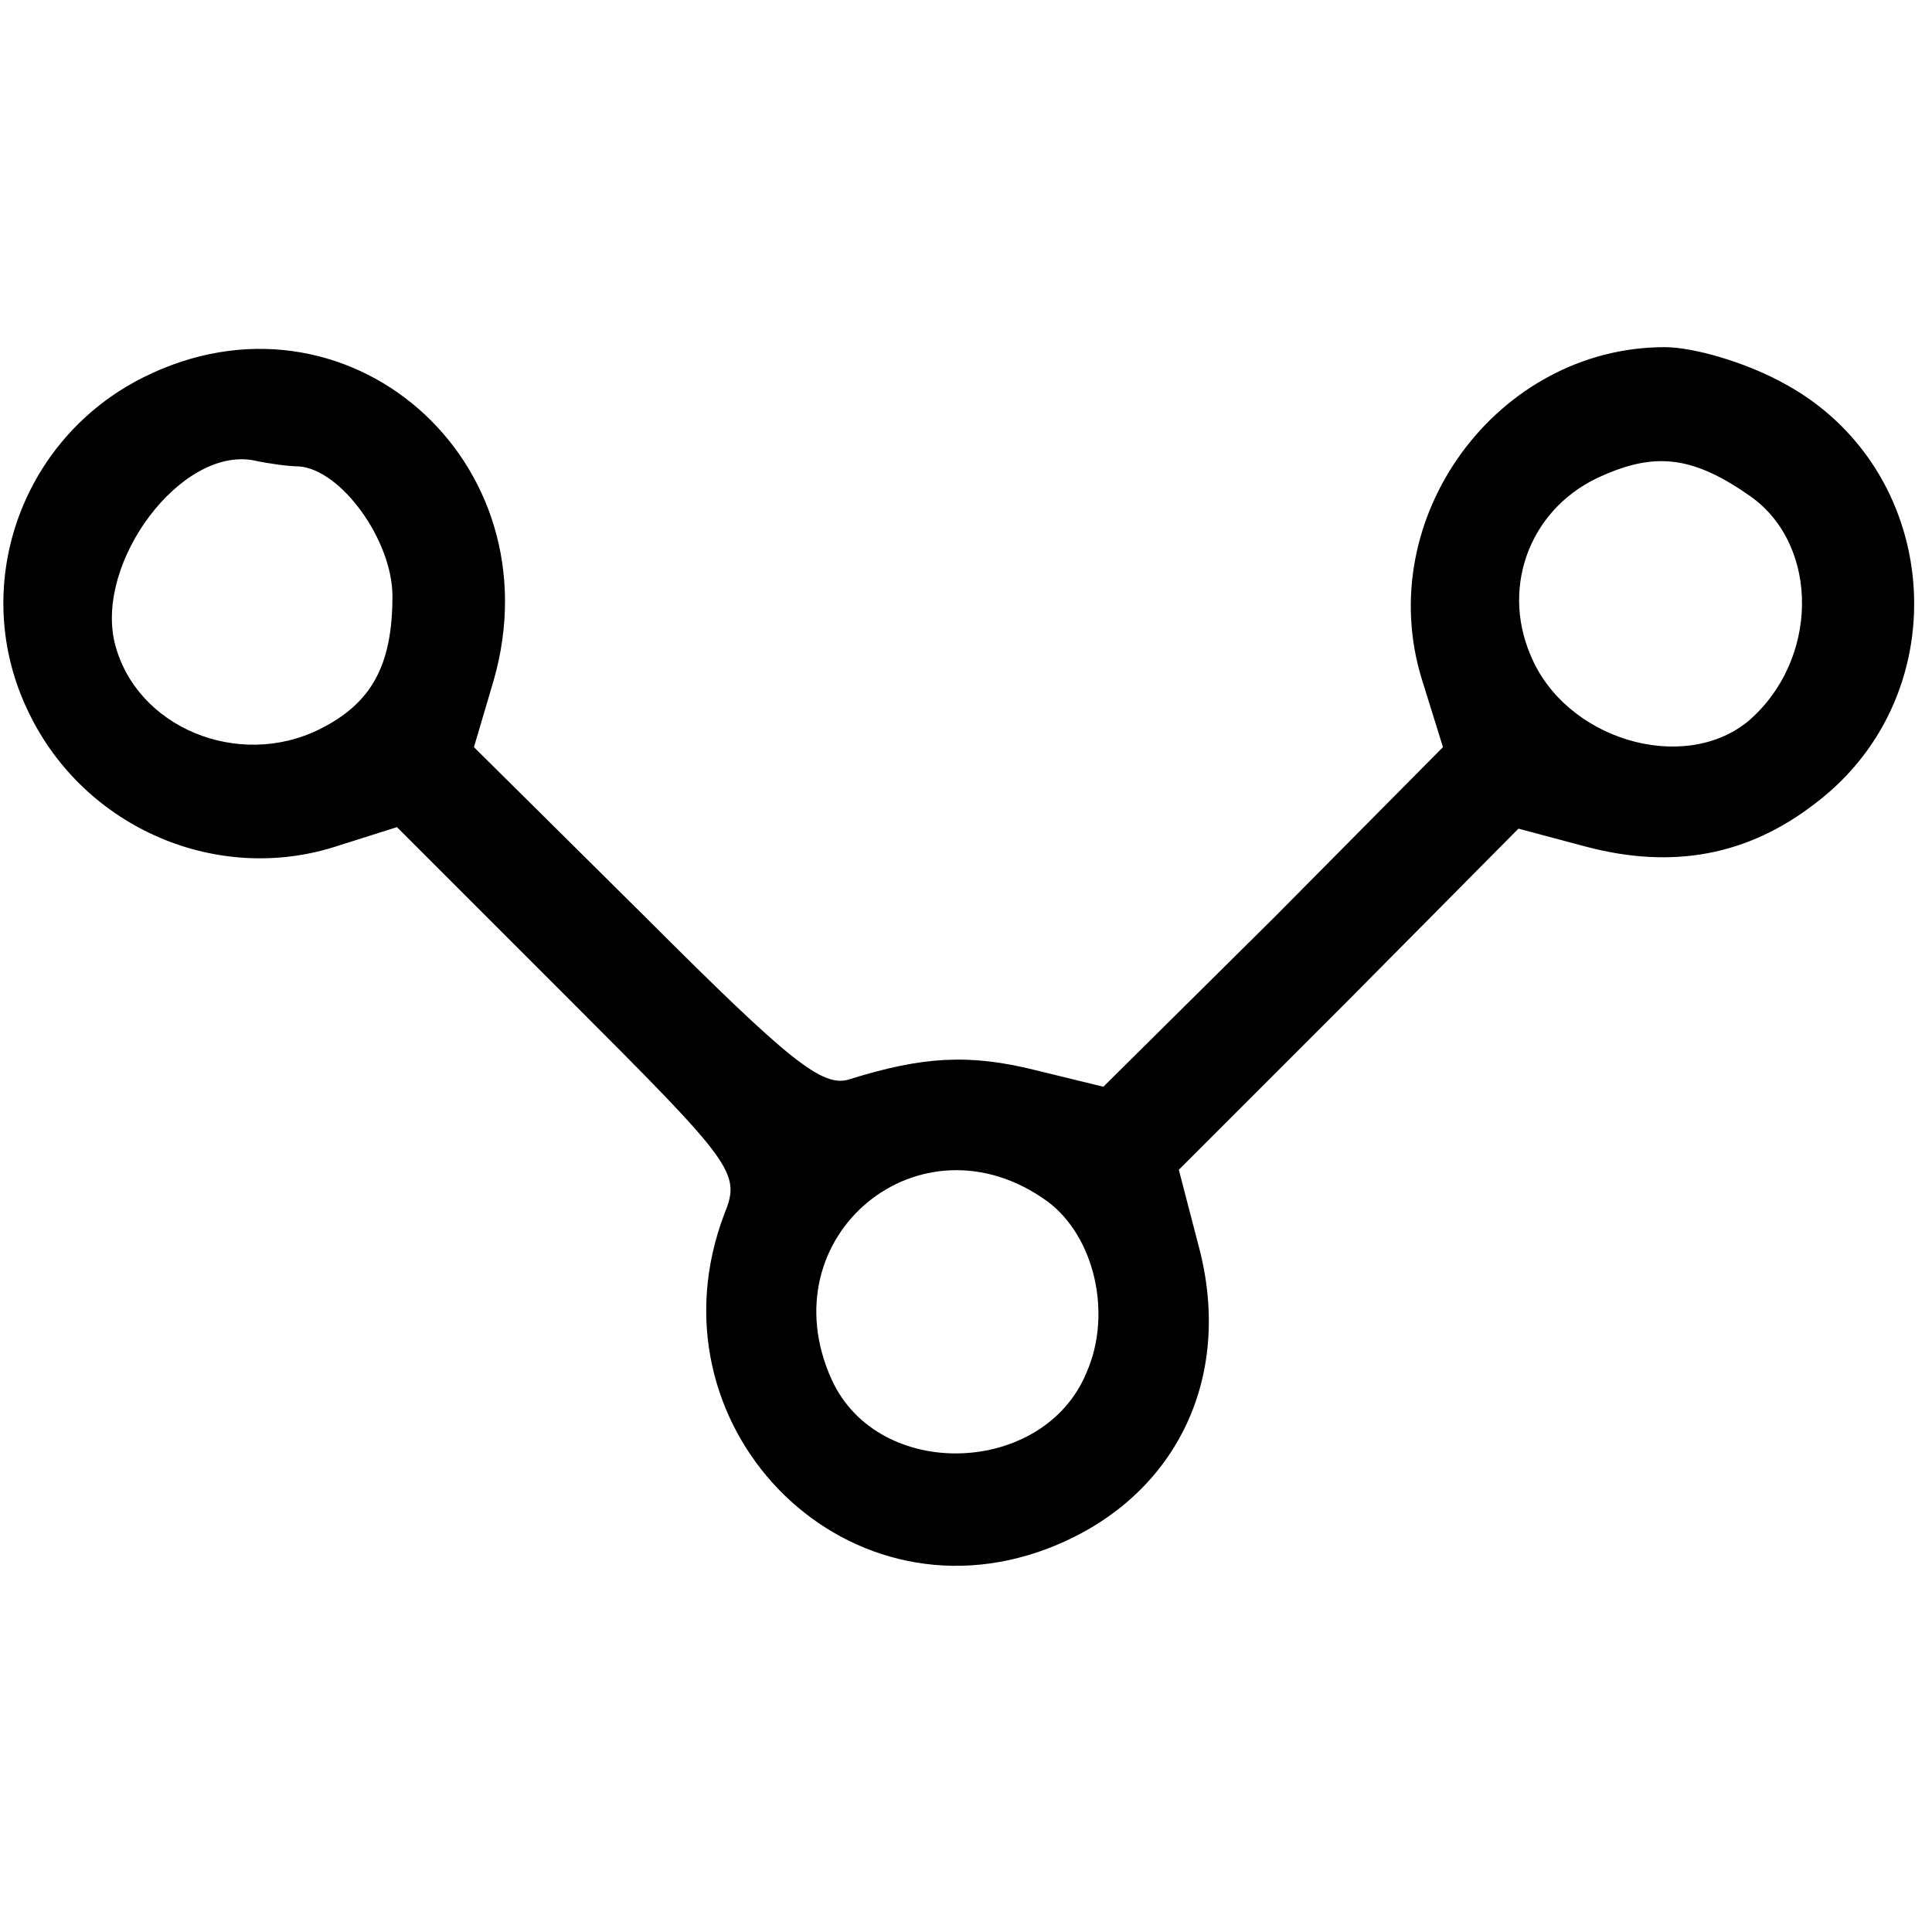
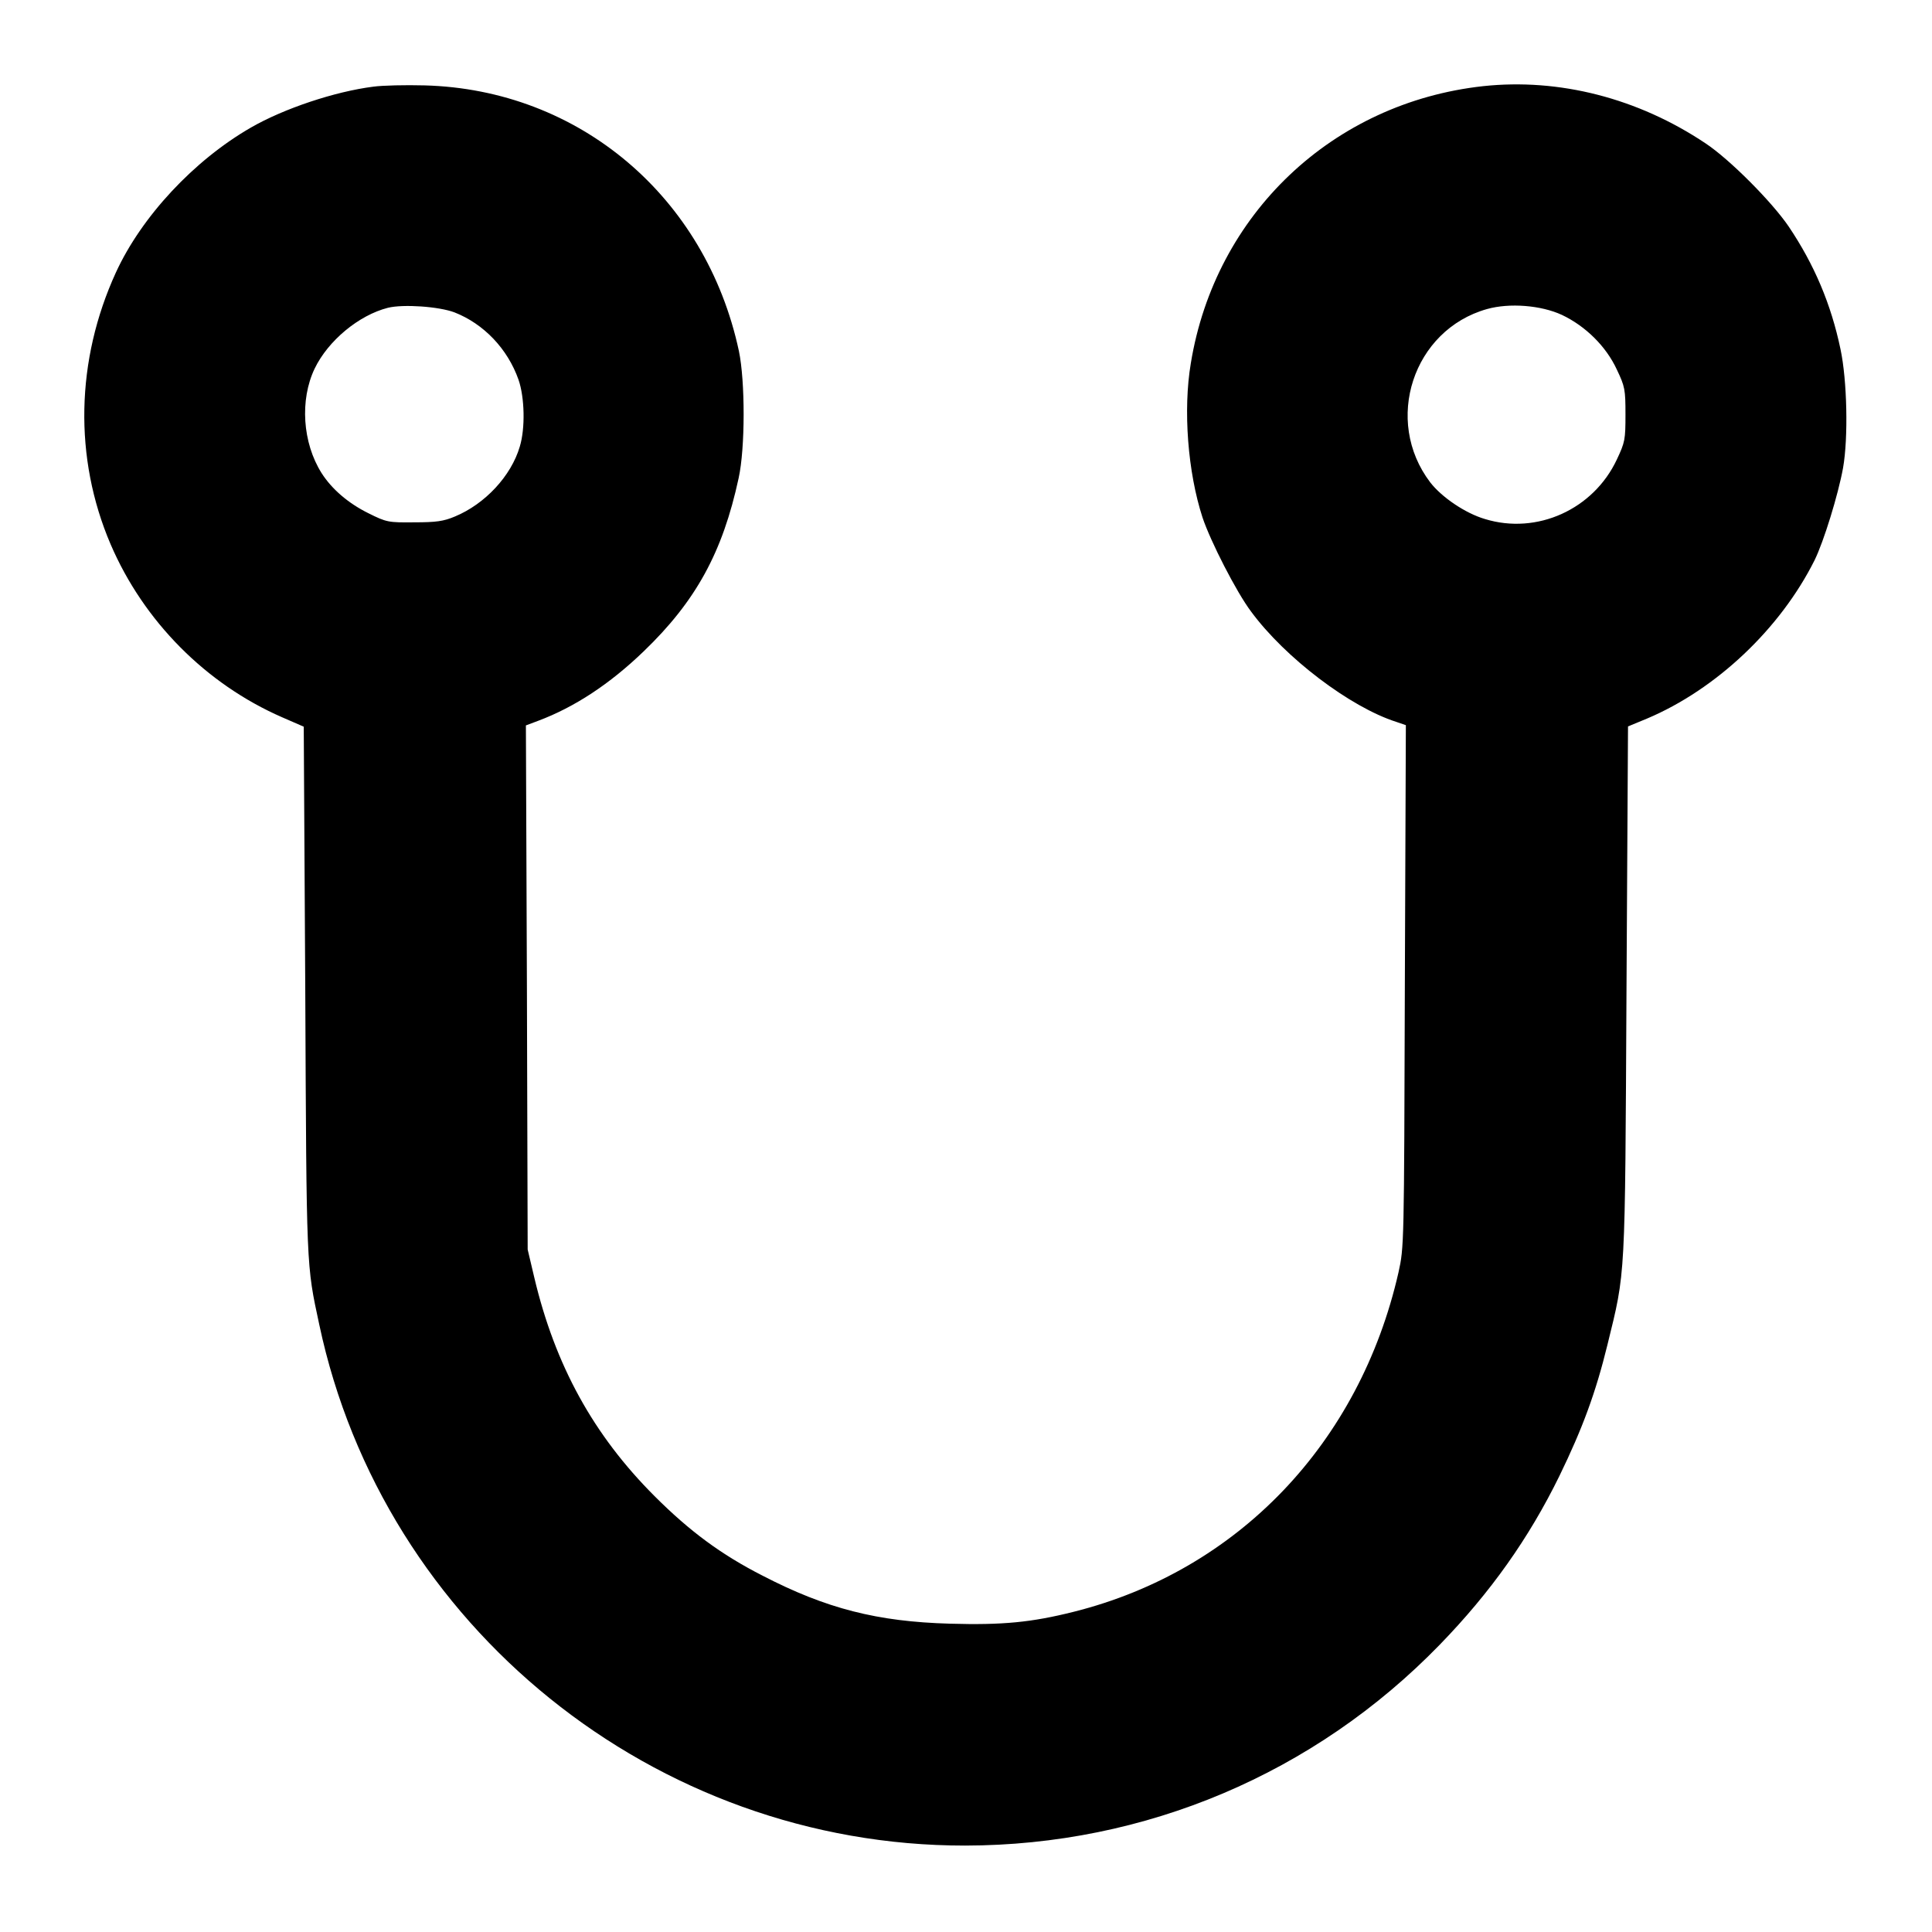
<svg xmlns="http://www.w3.org/2000/svg" version="1.0" width="16pt" height="16pt" viewBox="0 0 16 16" preserveAspectRatio="xMidYMid meet">
-   <g transform="translate(0,16) scale(0.0125,-0.0125)" fill="#000000" stroke="none">
-     <path d="M95 1030 c-82 -41 -116 -140 -76 -222 37 -77 126 -115 206 -88 l38 12 114 -114 c109 -109 114 -115 103 -142 -53 -139 77 -274 214 -222 84 32 124 112 100 201 l-13 50 113 113 112 113 45 -12 c57 -15 107 -6 152 29 96 73 84 223 -23 279 -24 13 -58 23 -77 23 -111 0 -194 -113 -161 -220 l14 -45 -112 -113 -113 -112 -45 11 c-44 11 -75 9 -123 -6 -18 -6 -40 12 -135 107 l-114 113 13 44 c42 146 -98 268 -232 201z m103 -59 c28 -2 62 -49 62 -86 0 -46 -14 -71 -48 -88 -54 -27 -122 1 -136 57 -13 54 44 130 92 121 9 -2 23 -4 30 -4z m962 -20 c46 -33 45 -109 -2 -149 -43 -35 -121 -12 -144 44 -20 47 1 99 48 119 36 16 61 12 98 -14z m-466 -467 c31 -23 43 -74 26 -113 -28 -69 -138 -73 -169 -5 -43 95 59 179 143 118z" />
+   <g transform="translate(0,16) scale(0.002105,-0.002105)" fill="#000000" stroke="none">
+     <path d="M1469 7260 c-151 -19 -352 -86 -482 -161 -224 -129 -430 -350 -531 -570 -158 -345 -166 -730 -21 -1069 130 -303 375 -550 675 -681 l85 -37 6 -1038 c5 -1104 4 -1076 55 -1314 252 -1189 1321 -2051 2541 -2050 709 1 1375 283 1868 791 199 205 350 418 470 663 91 187 143 328 189 516 72 294 69 242 75 1394 l6 1039 75 31 c272 115 524 353 659 623 36 73 93 258 112 363 21 119 16 345 -10 467 -37 177 -103 333 -204 483 -66 97 -232 264 -327 327 -266 178 -576 257 -875 225 -592 -65 -1054 -503 -1150 -1090 -31 -184 -12 -429 46 -607 31 -93 133 -293 191 -370 134 -182 390 -376 571 -434 l38 -13 -4 -1026 c-3 -1025 -3 -1027 -25 -1127 -153 -672 -632 -1173 -1277 -1335 -167 -42 -281 -53 -488 -47 -285 8 -486 59 -737 189 -163 83 -287 175 -425 313 -240 240 -391 514 -473 860 l-26 110 -3 1031 -4 1031 48 18 c144 54 282 145 415 273 206 198 311 390 374 682 26 118 26 381 1 500 -130 607 -629 1029 -1237 1045 -74 2 -165 0 -201 -5z m319 -888 c115 -45 209 -143 252 -265 24 -69 27 -191 5 -263 -34 -116 -137 -226 -255 -275 -45 -19 -74 -23 -161 -23 -101 -1 -108 0 -180 36 -79 39 -144 95 -184 158 -75 119 -86 288 -27 411 53 110 174 210 288 239 61 15 201 5 262 -18z m4357 -10 c93 -44 174 -124 216 -215 32 -67 34 -79 34 -177 0 -99 -2 -109 -34 -177 -92 -196 -314 -297 -519 -234 -78 23 -170 86 -215 144 -185 243 -68 600 223 682 89 25 213 15 295 -23z" />
  </g>
</svg>
